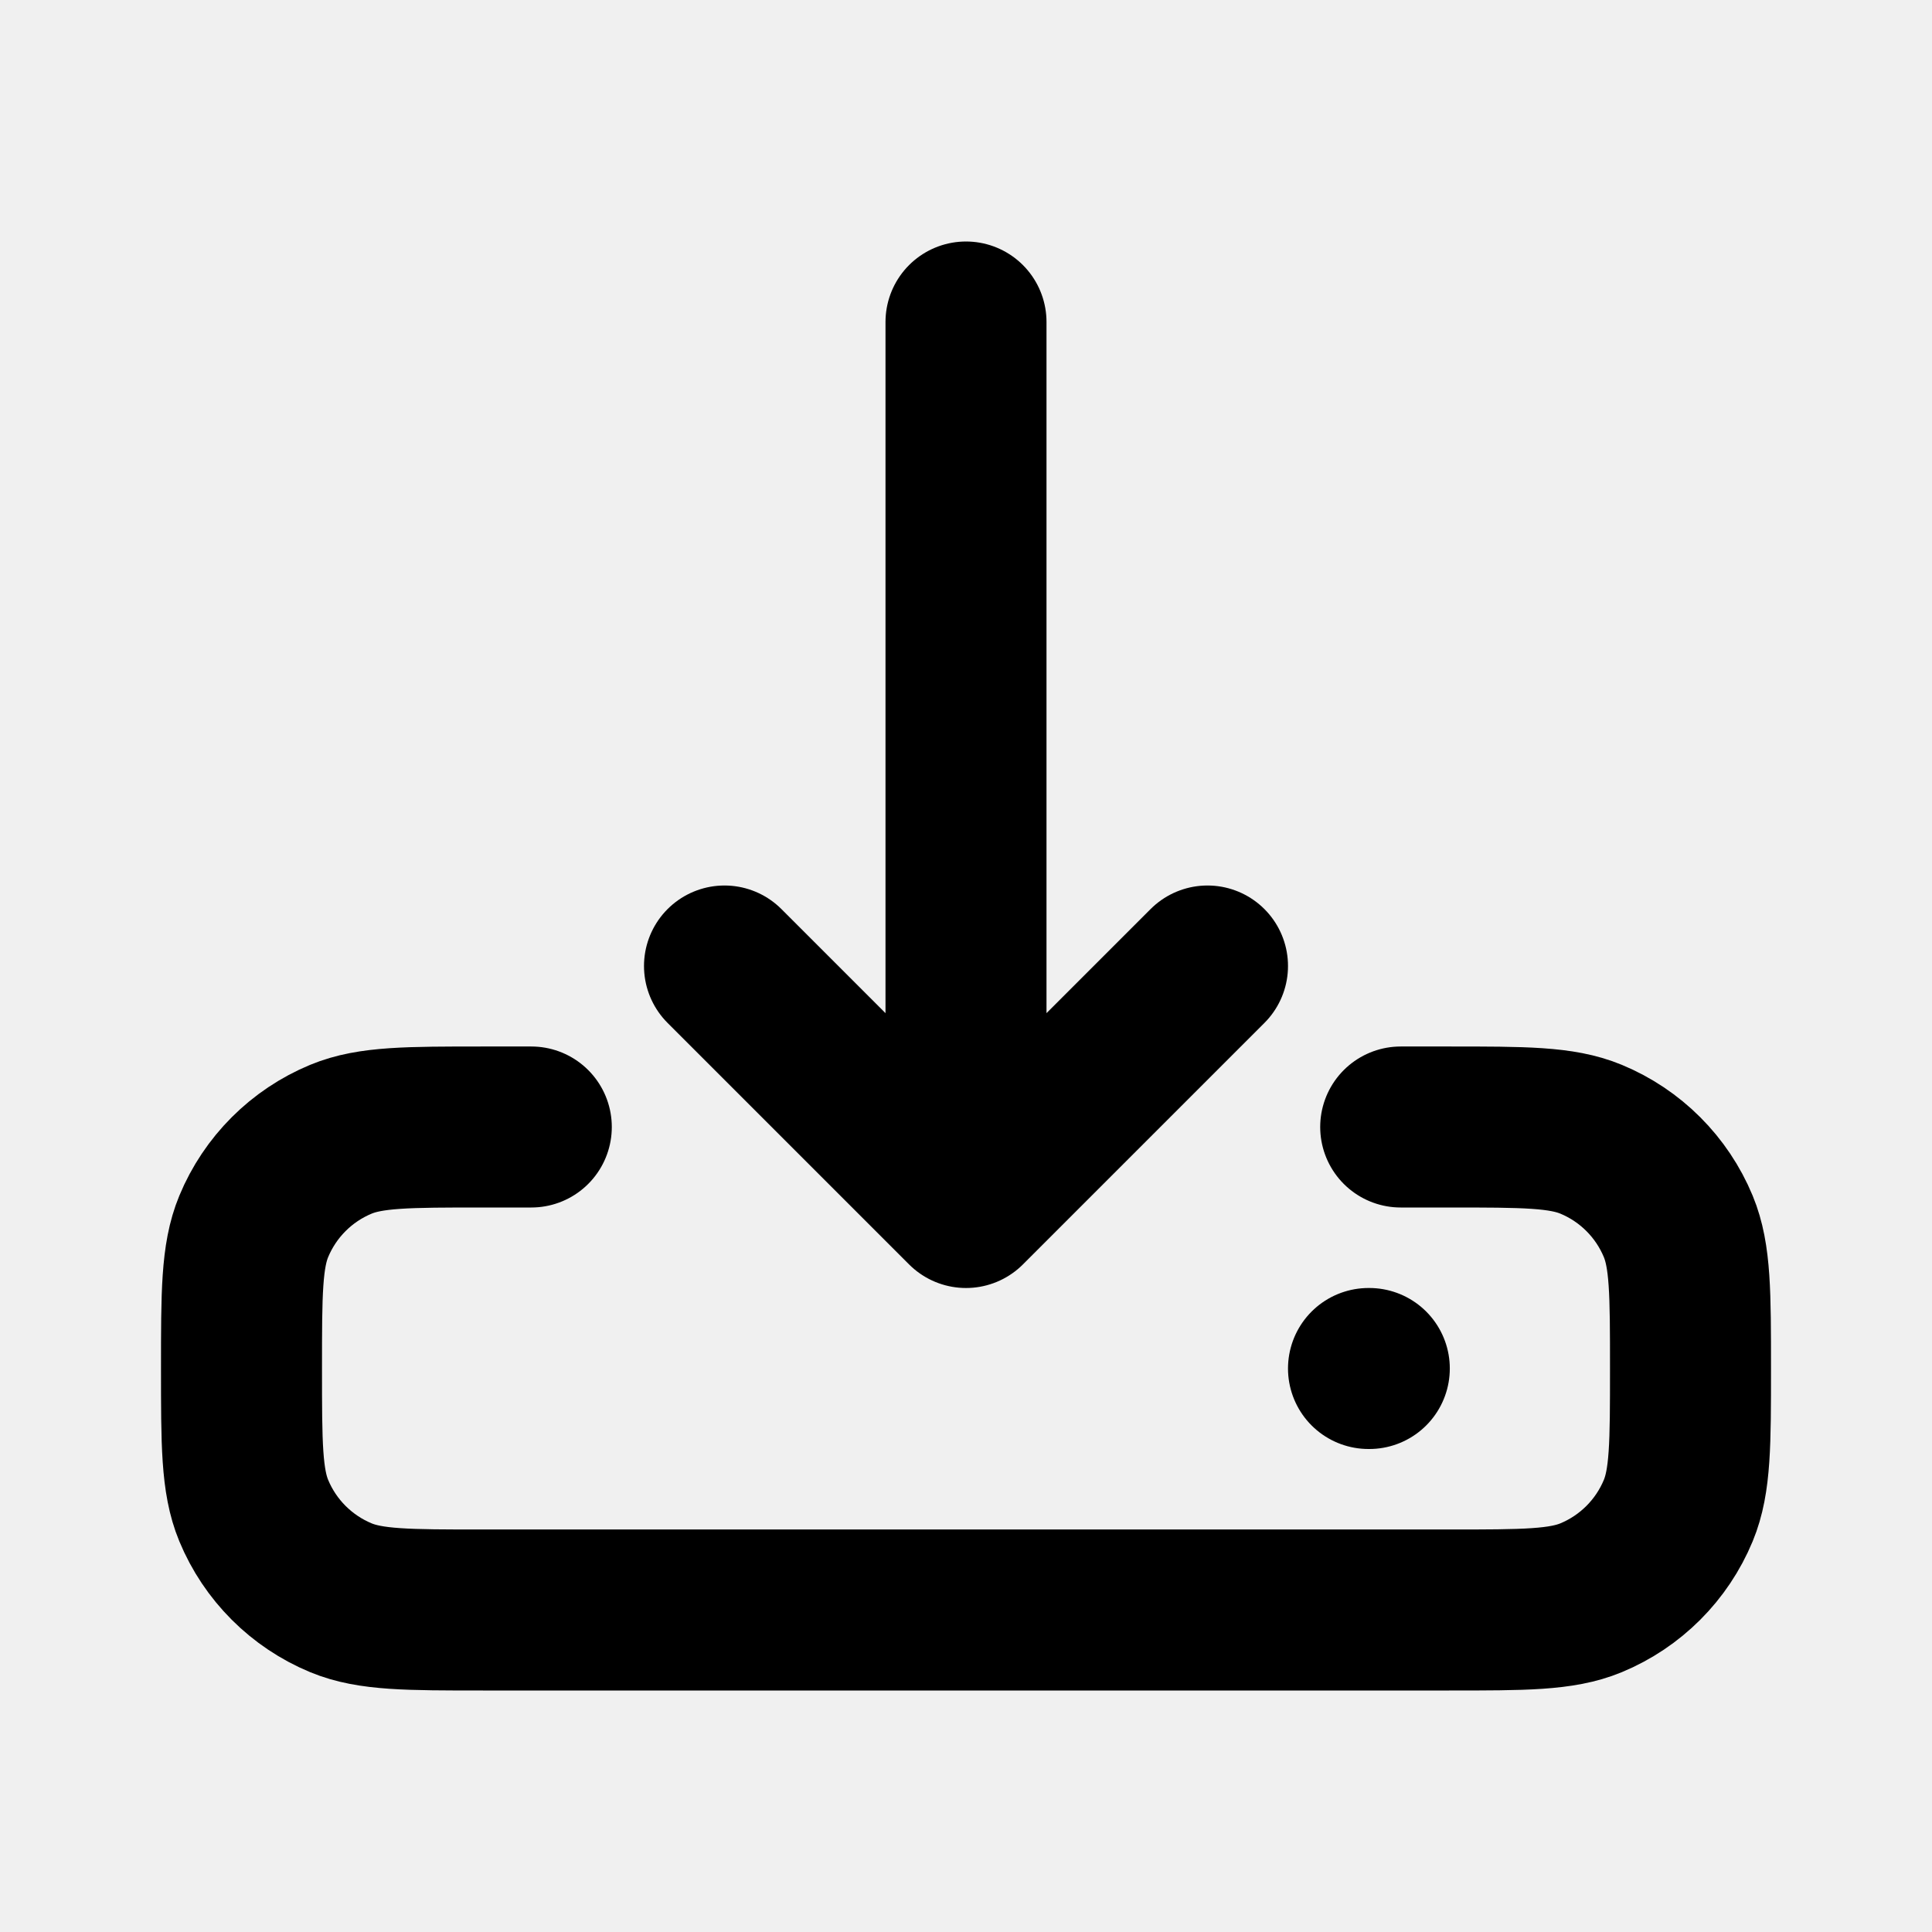
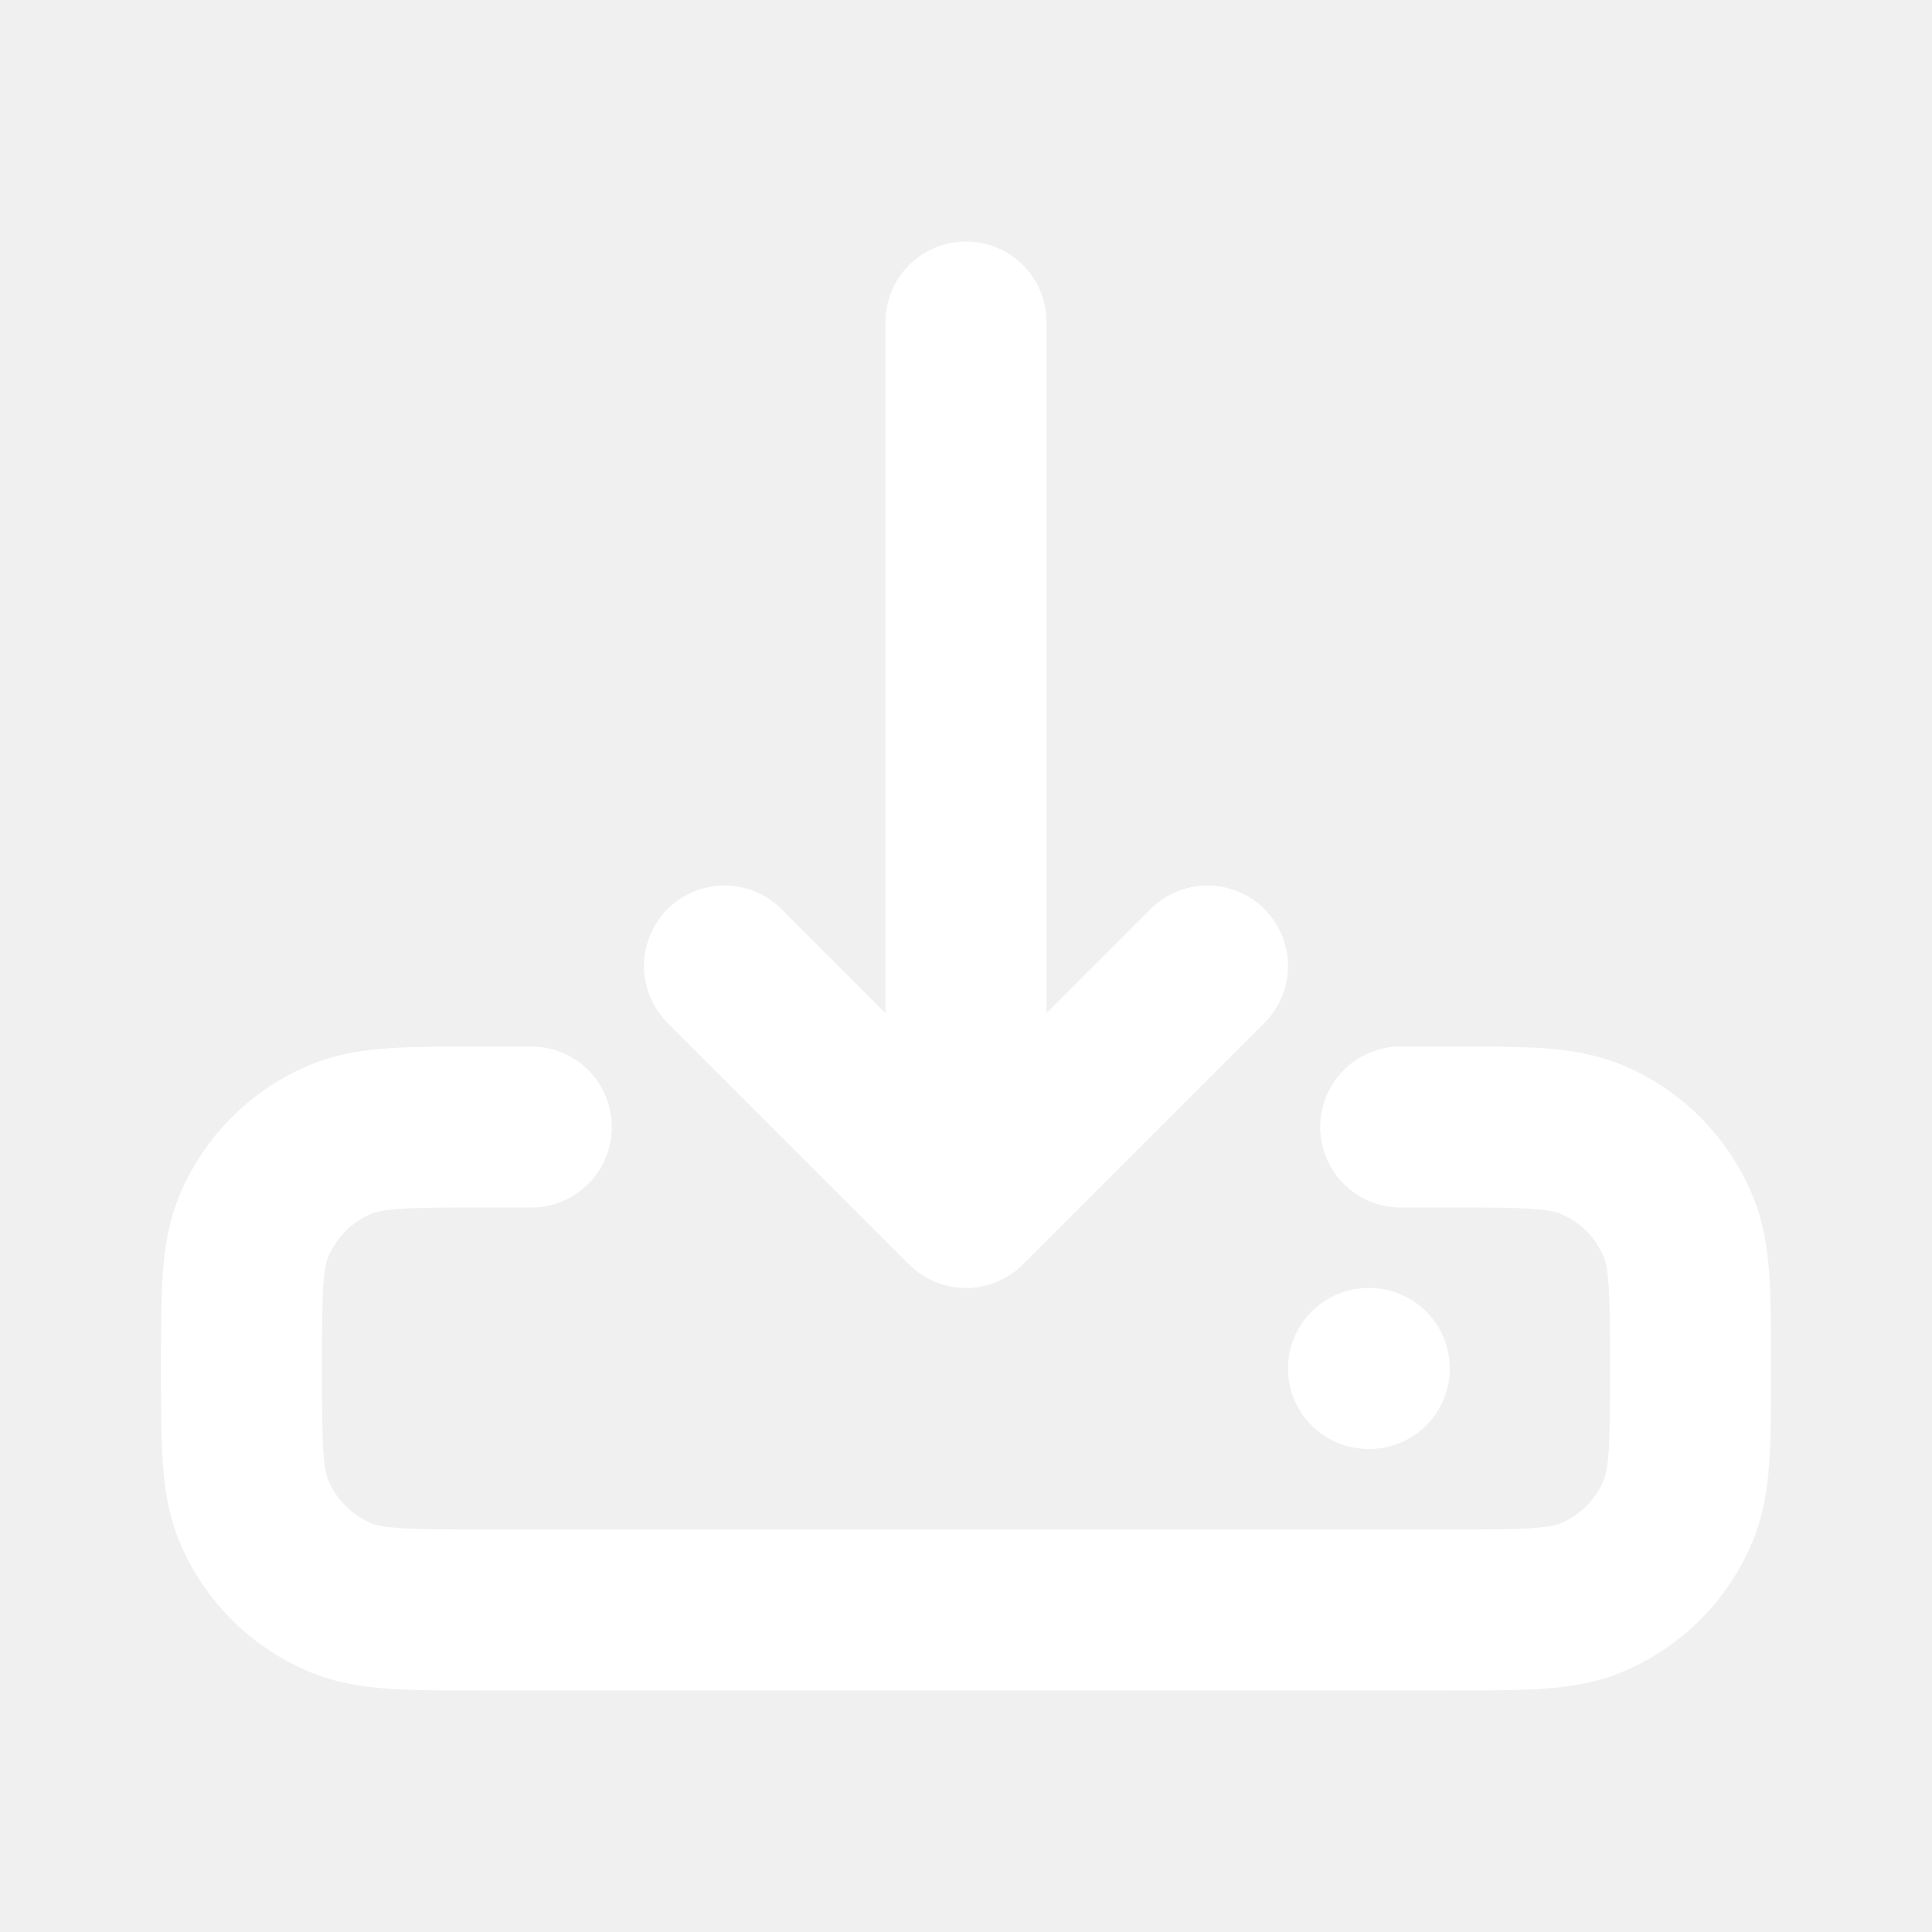
- <svg xmlns="http://www.w3.org/2000/svg" width="800px" height="800px" viewBox="0 0 24 24" fill="none">
-   <path d="M17 17H17.01M17.4 14H18C18.932 14 19.398 14 19.765 14.152C20.255 14.355 20.645 14.745 20.848 15.235C21 15.602 21 16.068 21 17C21 17.932 21 18.398 20.848 18.765C20.645 19.255 20.255 19.645 19.765 19.848C19.398 20 18.932 20 18 20H6C5.068 20 4.602 20 4.235 19.848C3.745 19.645 3.355 19.255 3.152 18.765C3 18.398 3 17.932 3 17C3 16.068 3 15.602 3.152 15.235C3.355 14.745 3.745 14.355 4.235 14.152C4.602 14 5.068 14 6 14H6.6M12 15V4M12 15L9 12M12 15L15 12" stroke="#000000" stroke-width="2" stroke-linecap="round" stroke-linejoin="round" />
+ <svg xmlns="http://www.w3.org/2000/svg" width="800" height="800" viewBox="0 0 24 24" fill="none">
+   <path d="M17 17h.01m.39-3h.6c.932 0 1.398 0 1.765.152a2 2 0 0 1 1.083 1.083C21 15.602 21 16.068 21 17c0 .932 0 1.398-.152 1.765a2 2 0 0 1-1.083 1.083C19.398 20 18.932 20 18 20H6c-.932 0-1.398 0-1.765-.152a2 2 0 0 1-1.083-1.083C3 18.398 3 17.932 3 17c0-.932 0-1.398.152-1.765a2 2 0 0 1 1.083-1.083C4.602 14 5.068 14 6 14h.6m5.4 1V4m0 11-3-3m3 3 3-3" stroke="white" stroke-width="2" stroke-linecap="round" stroke-linejoin="round" />
</svg>
